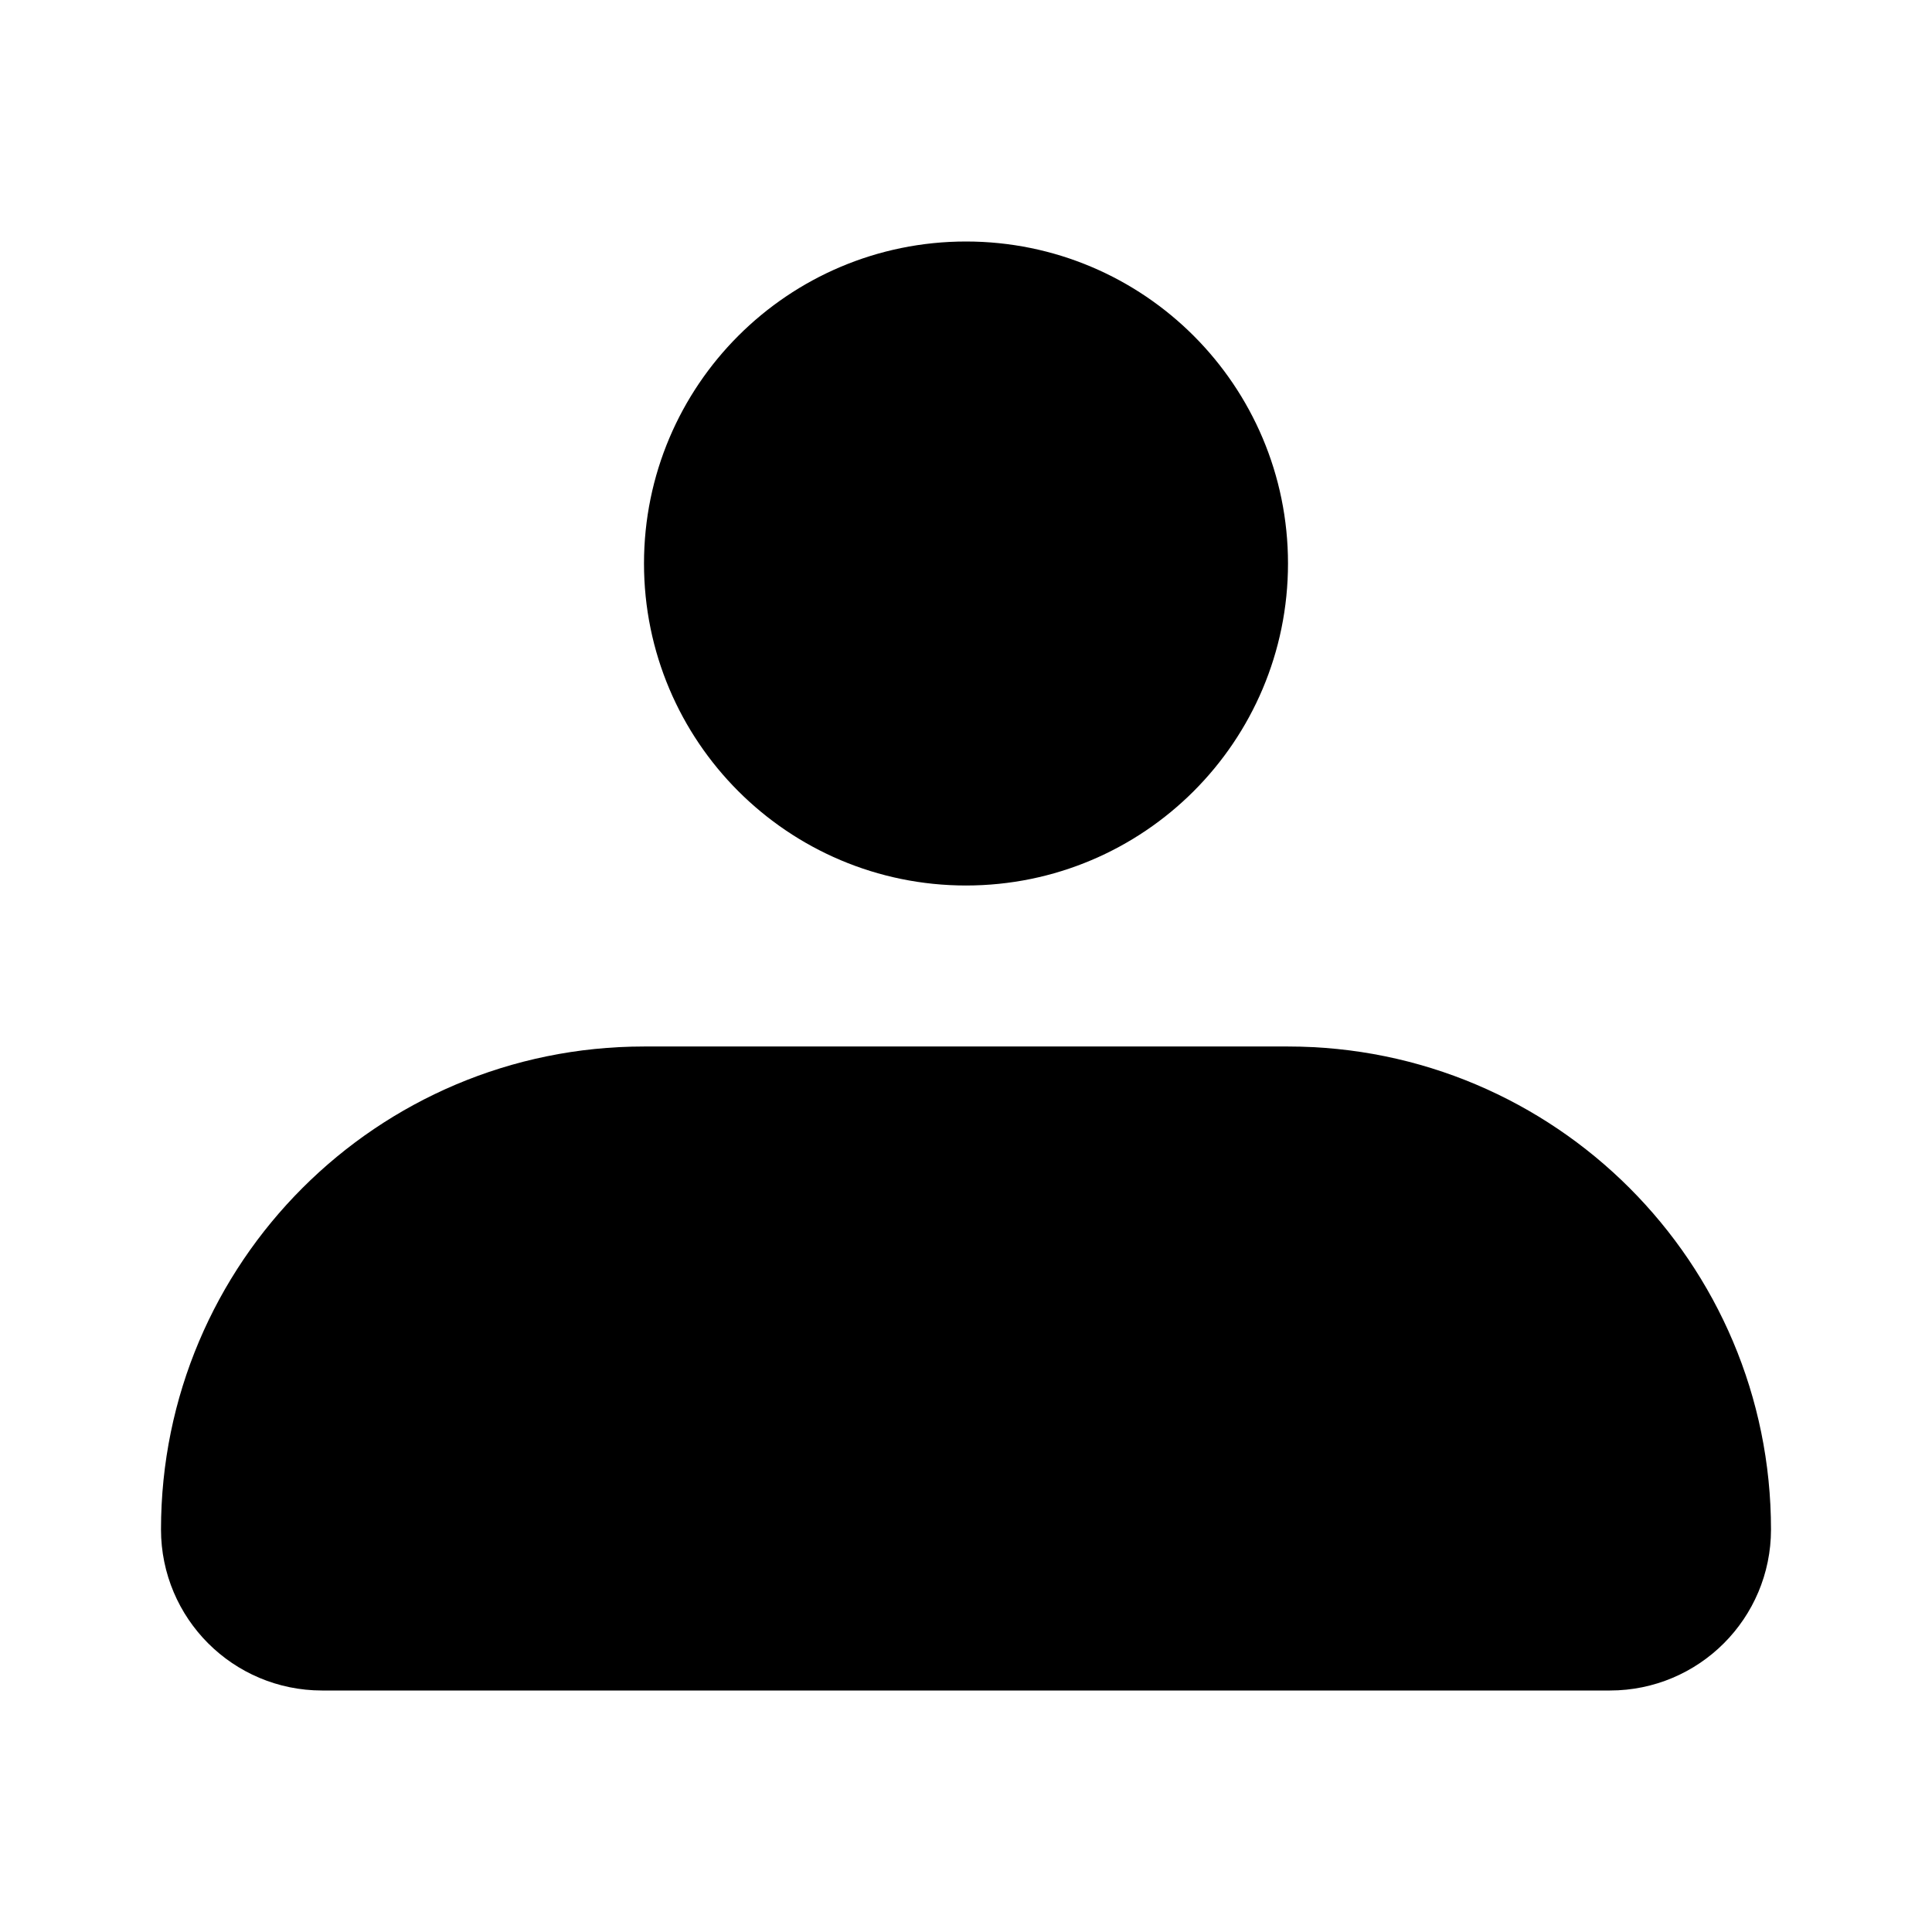
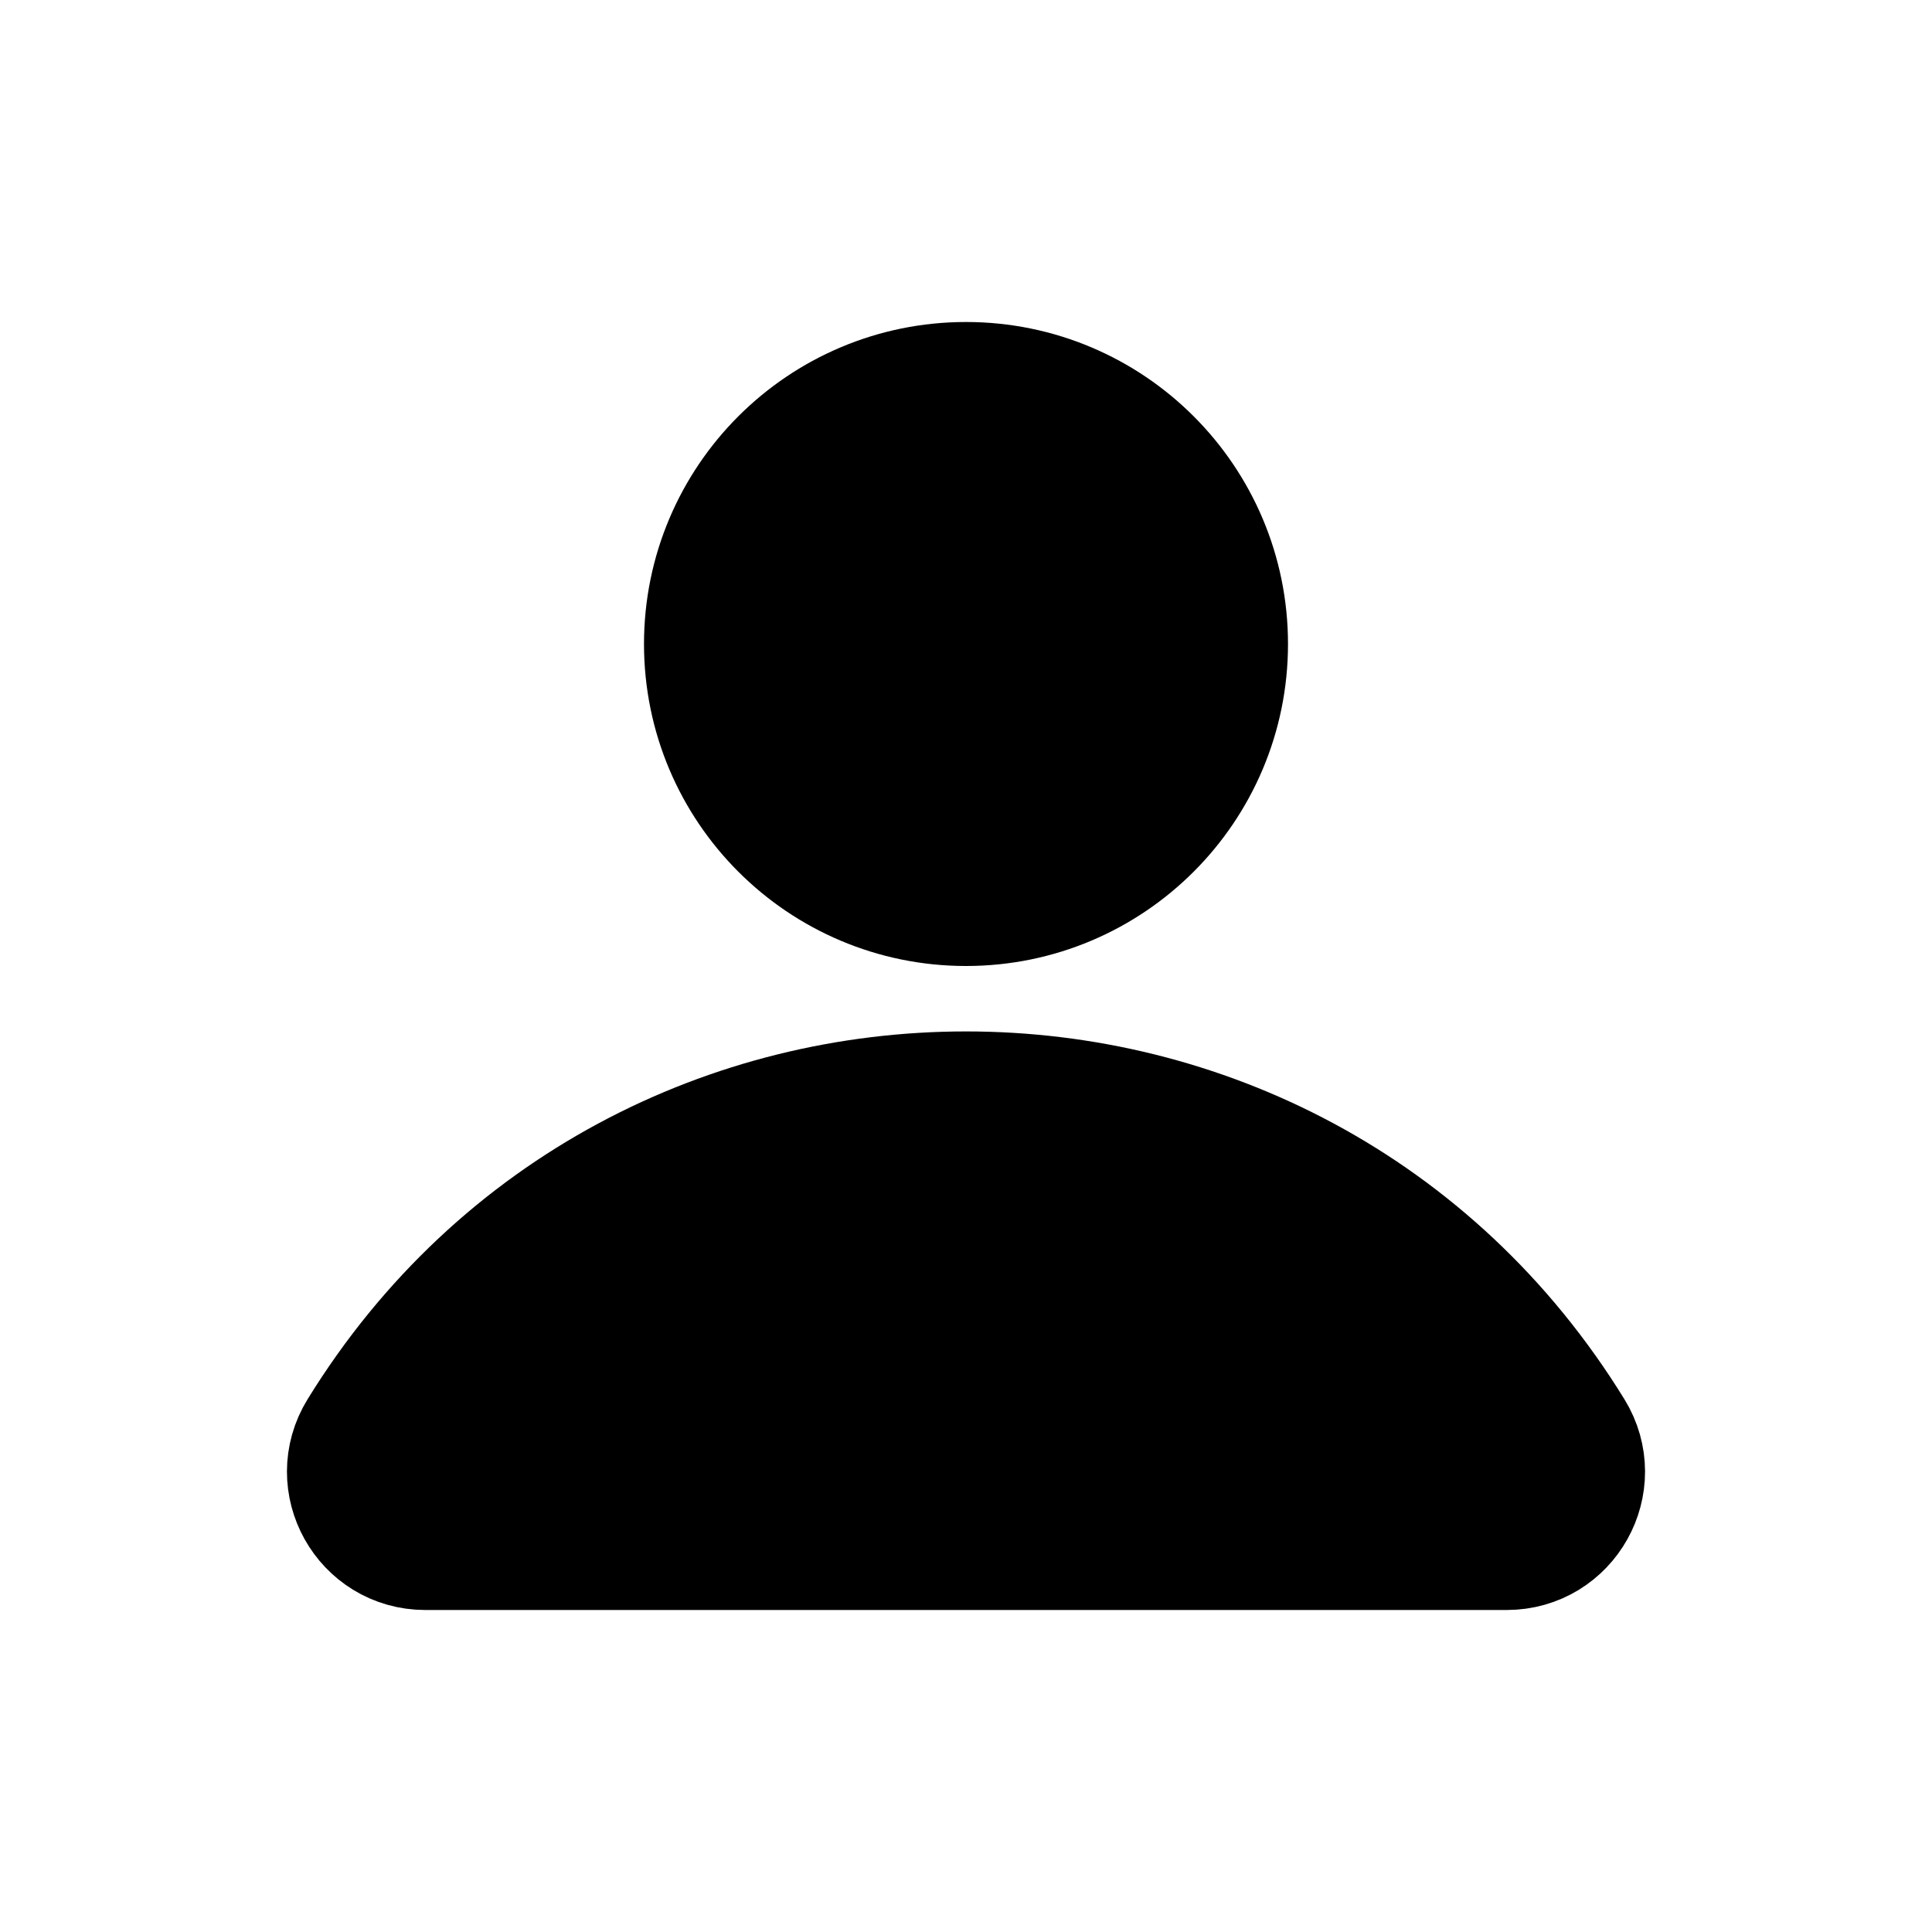
<svg xmlns="http://www.w3.org/2000/svg" width="24" height="24" viewBox="0 0 24 24" fill="none">
-   <path d="M16 14H8C5.239 14 3 16.239 3 19C3 19.552 3.448 20 4 20H20C20.552 20 21 19.552 21 19C21 16.239 18.761 14 16 14Z" fill="black" stroke="black" stroke-width="2" stroke-linecap="round" />
-   <circle cx="12" cy="7" r="3" fill="black" stroke="black" stroke-width="2" />
+   <circle cx="12" cy="8" r="3" fill="black" stroke="black" stroke-width="2" />
+   <path d="M18.717 19L5.283 19C4.722 19 4.378 18.385 4.672 17.907C8.032 12.448 15.968 12.448 19.328 17.907C19.622 18.385 19.278 19 18.717 19Z" fill="black" stroke="black" stroke-width="2" stroke-linecap="round" />
</svg>
